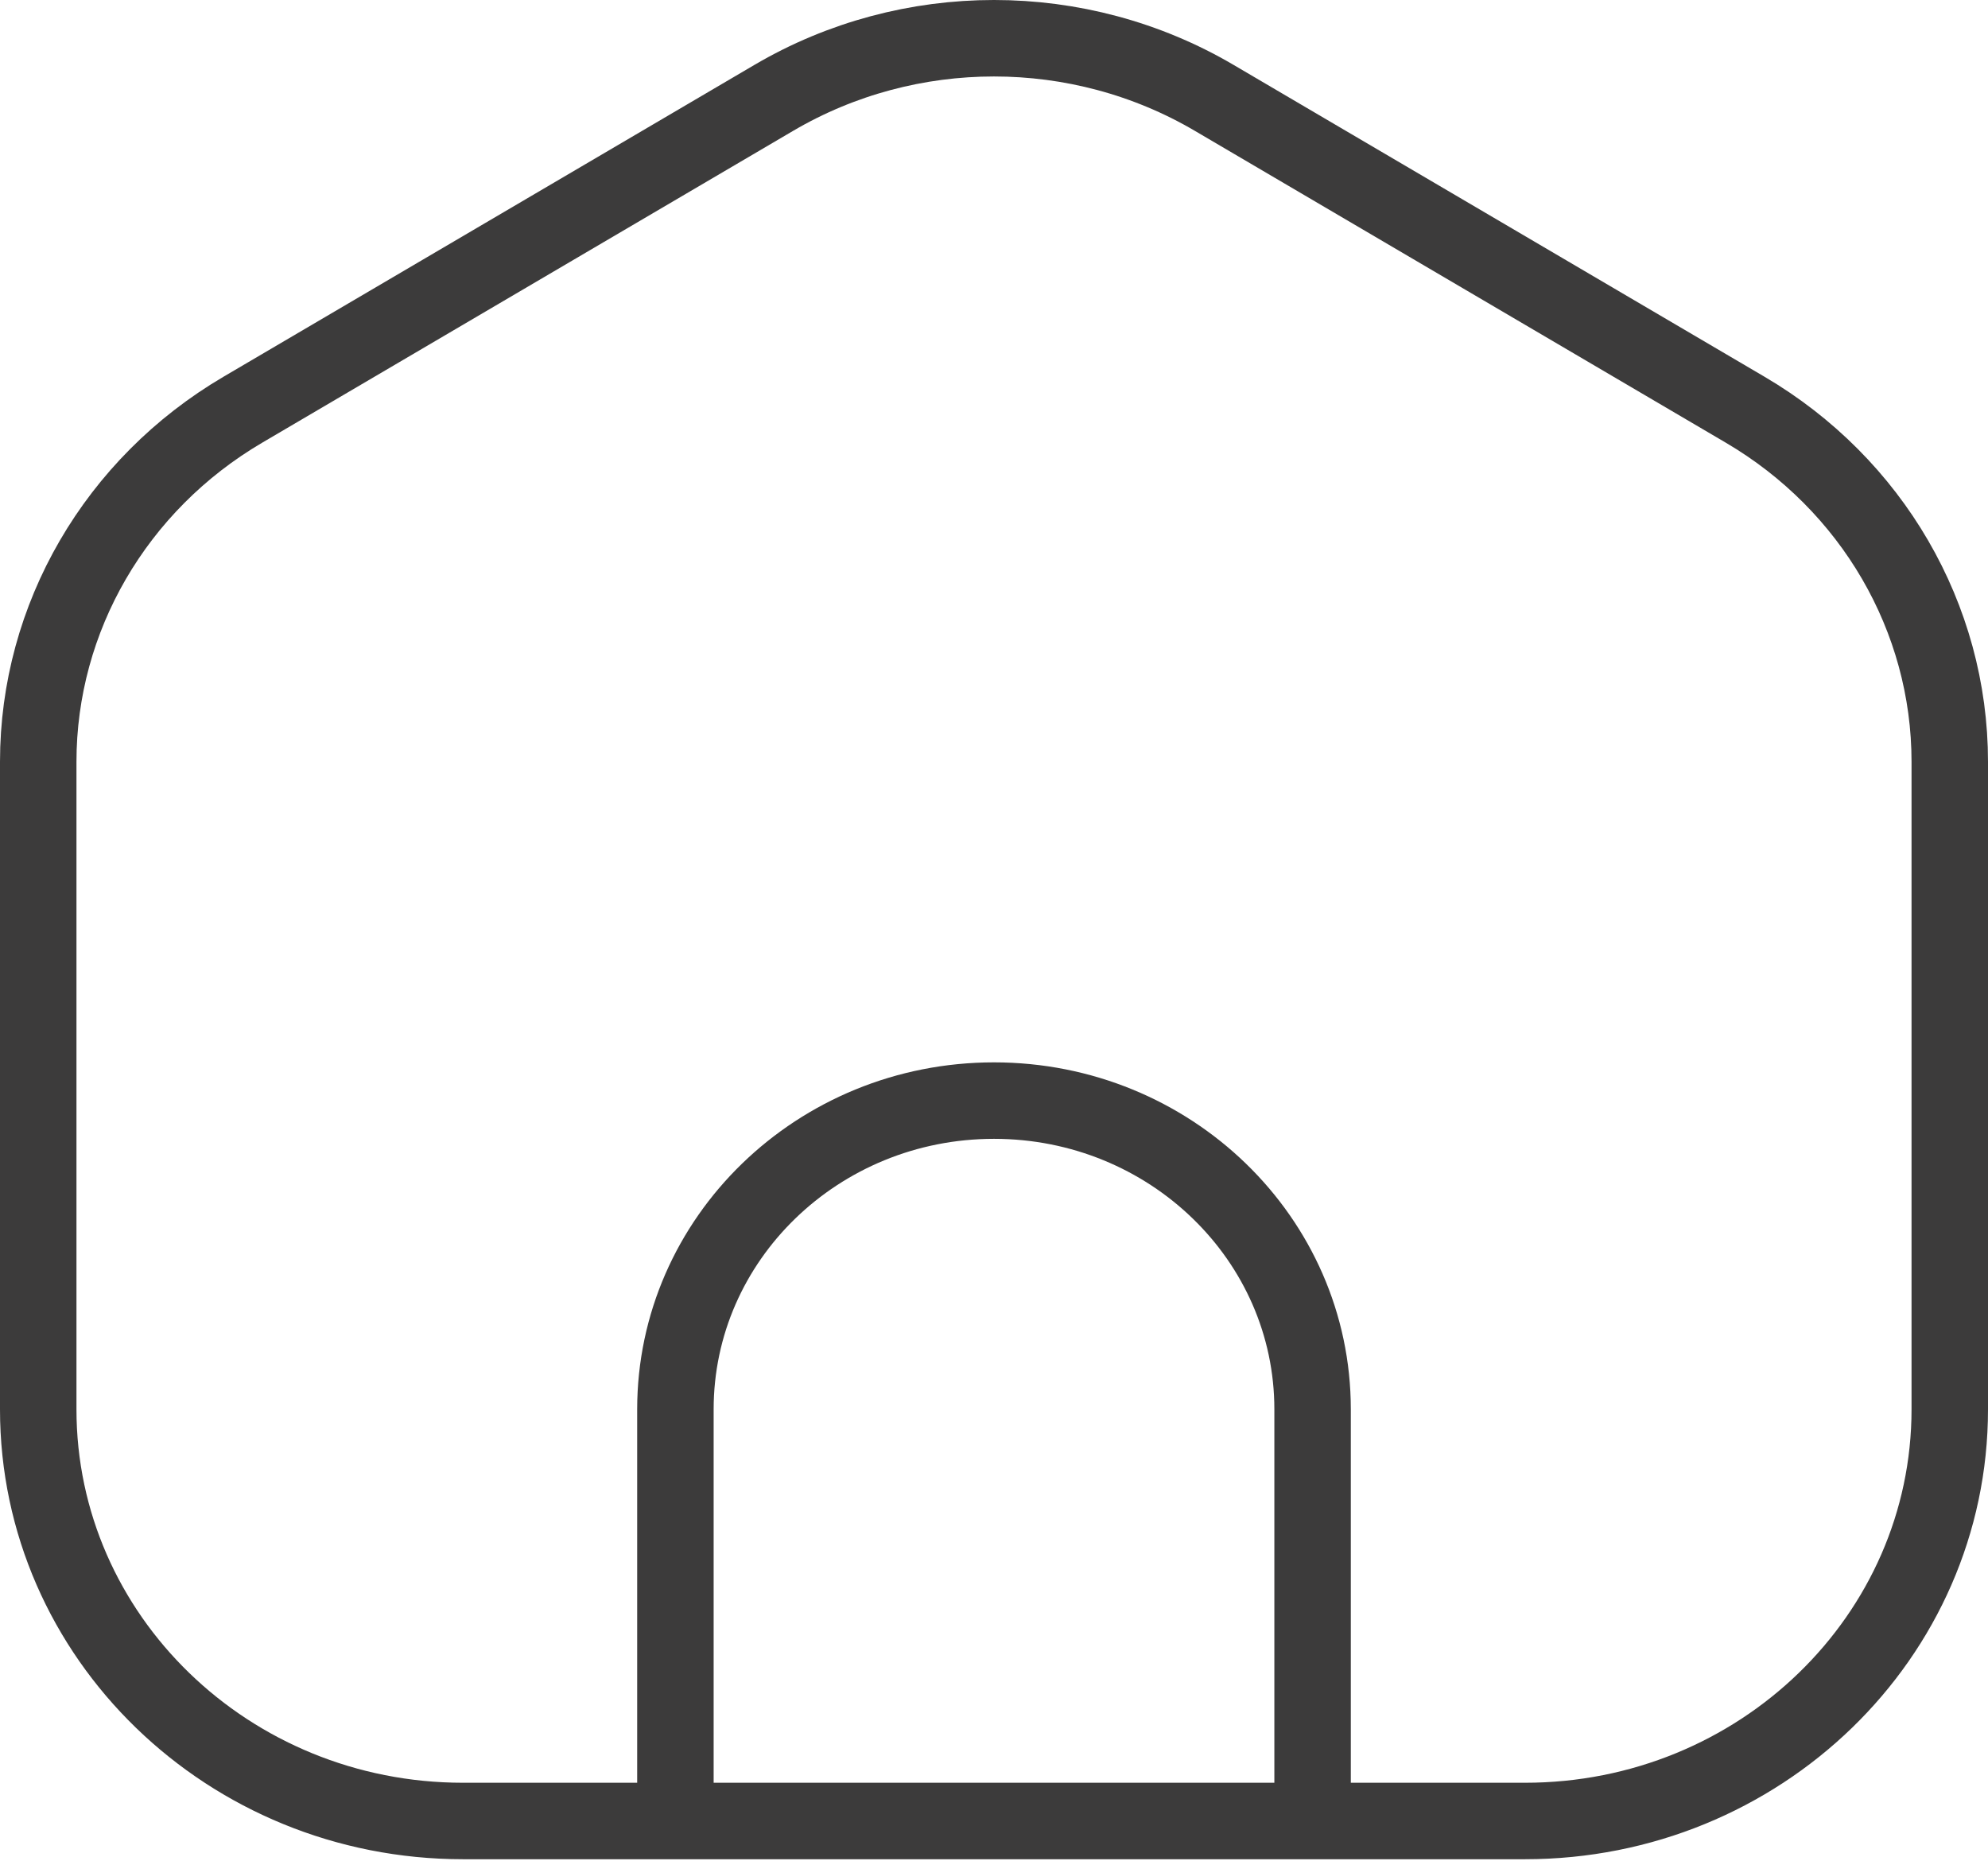
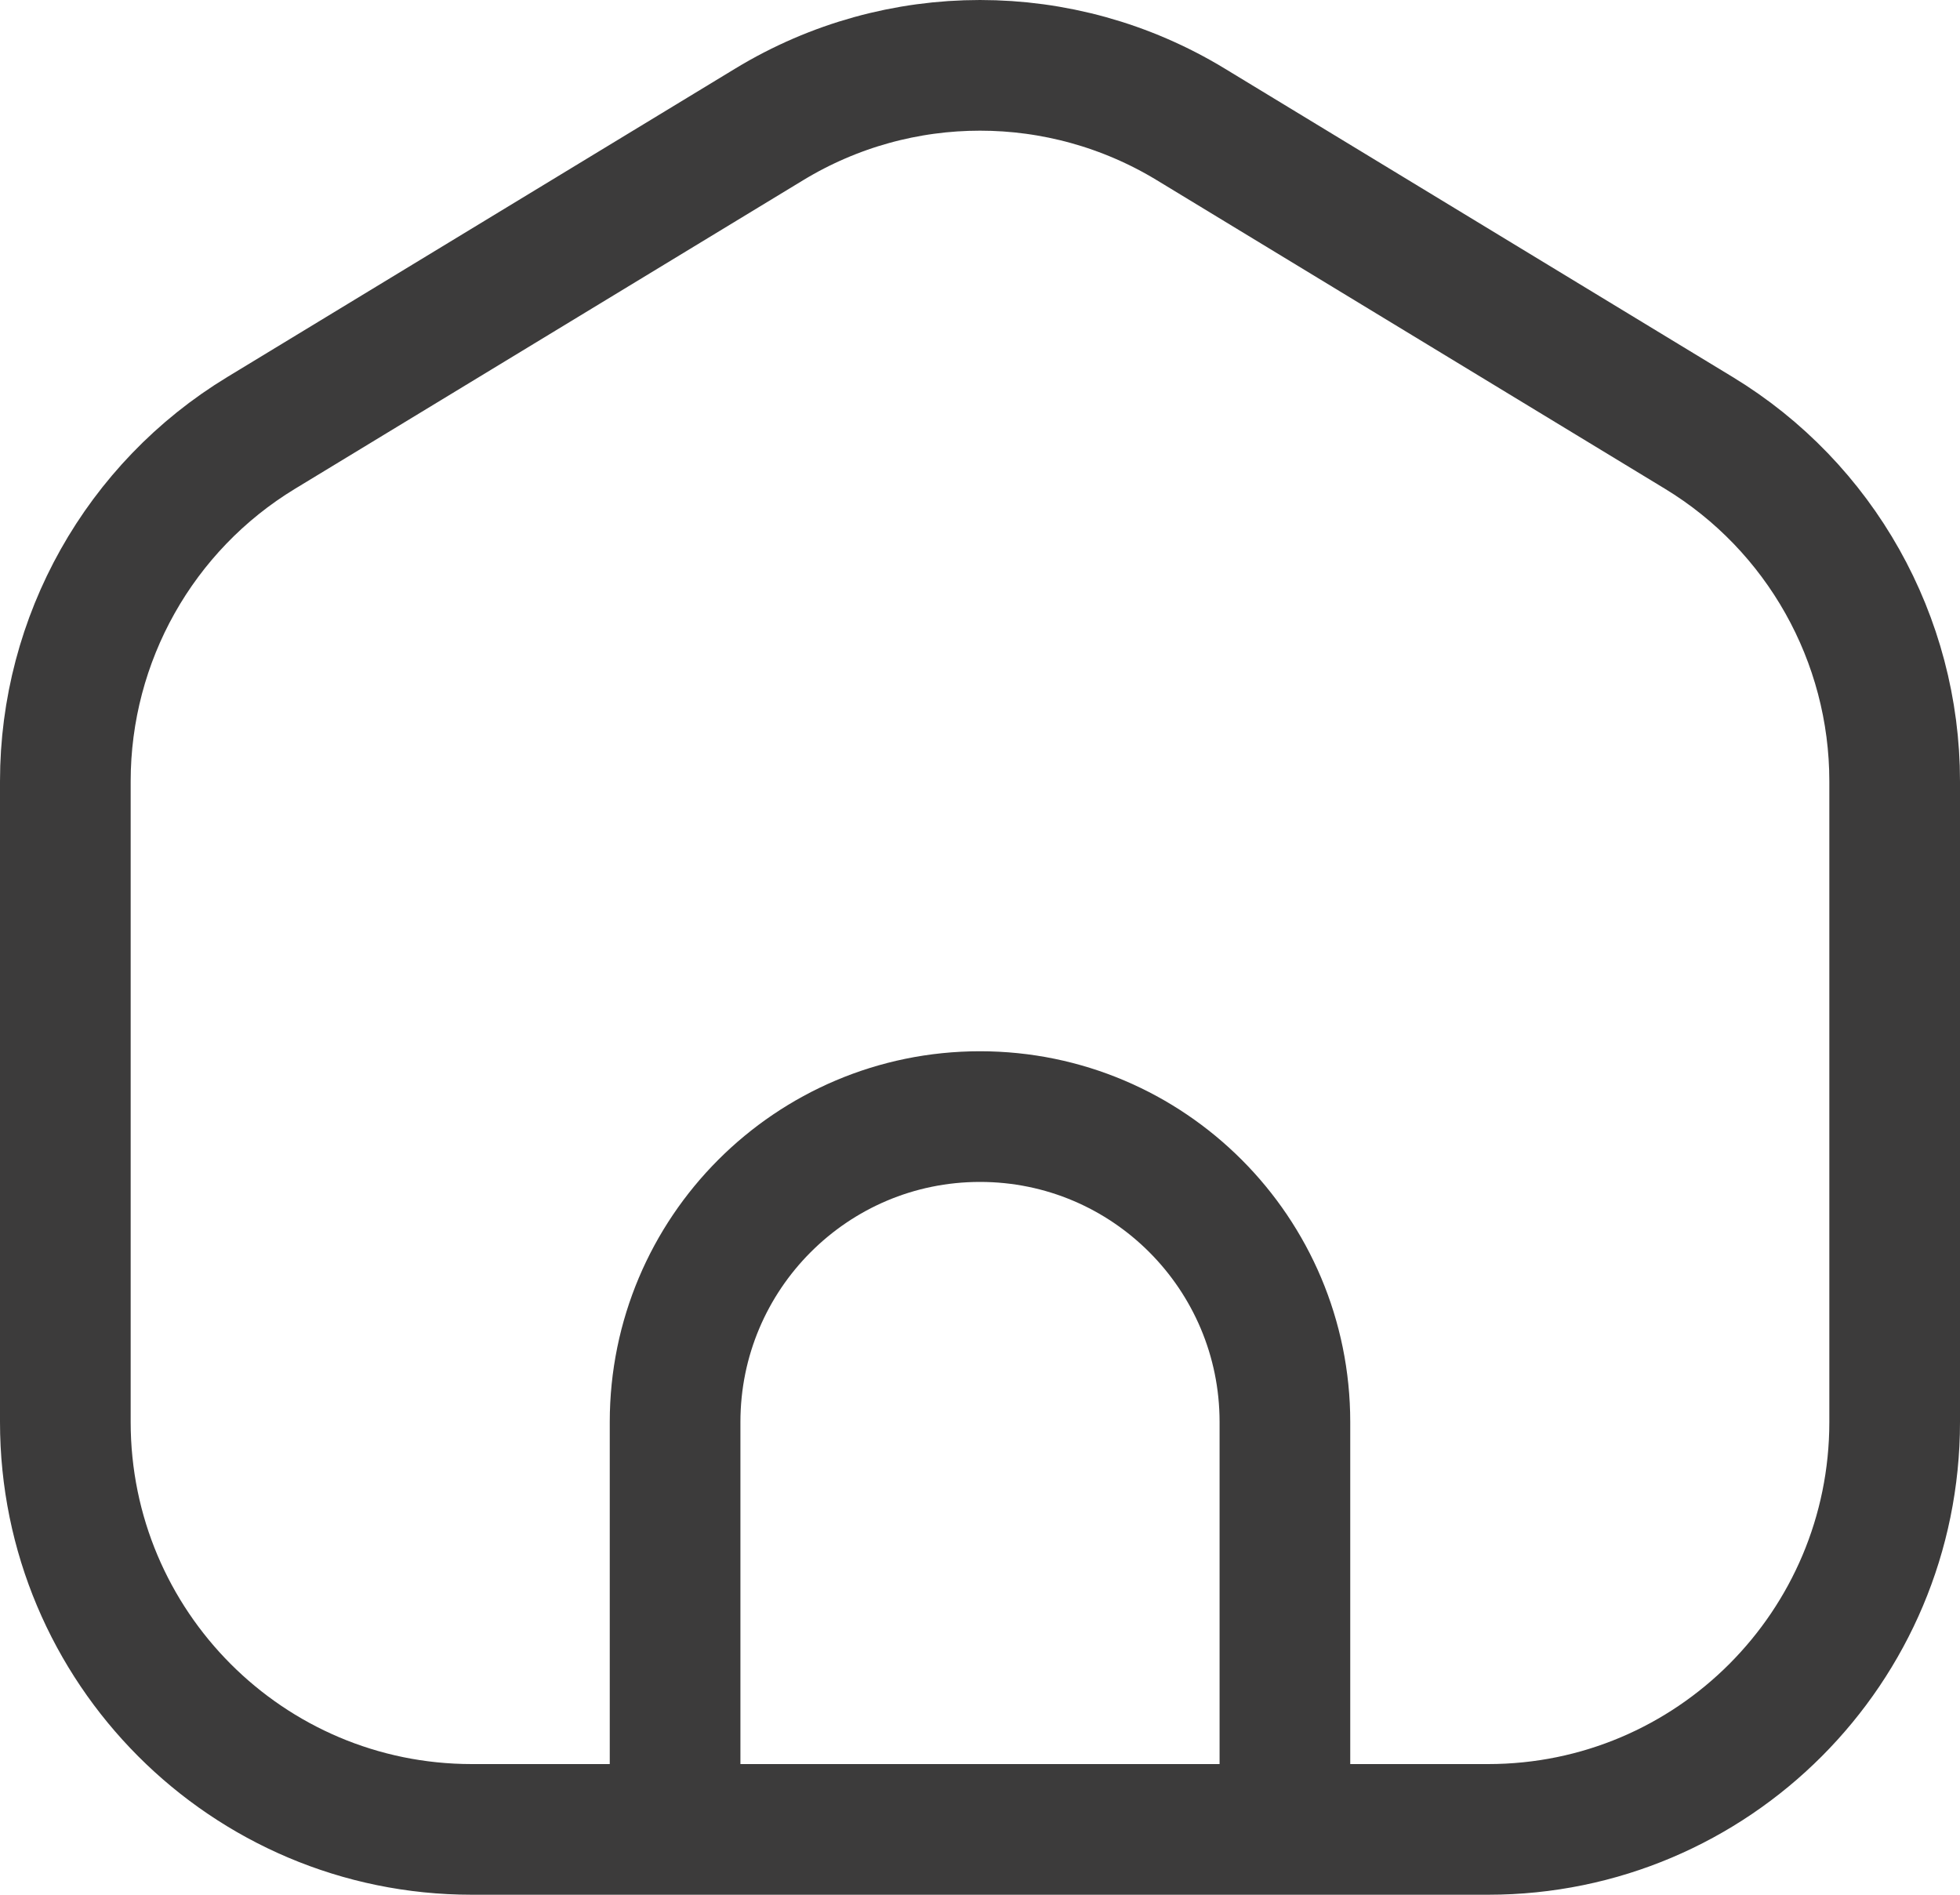
- <svg xmlns="http://www.w3.org/2000/svg" width="156" height="146" viewBox="0 0 156 146" fill="none">
-   <path d="M53 142.877H36.333C17.924 142.877 3 128.416 3 110.578V59.768C3 48.474 9.088 38 19.057 32.146L60.723 7.677C71.343 1.441 84.657 1.441 95.277 7.677L136.943 32.146C146.912 38 153 48.474 153 59.768V110.578C153 128.416 138.076 142.877 119.667 142.877H103M53 142.877V110.578C53 97.199 64.192 86.354 78 86.354C91.808 86.354 103 97.199 103 110.578V142.877M53 142.877H103" stroke="#3C3B3B" stroke-width="6" stroke-linecap="round" stroke-linejoin="round" />
+ <svg xmlns="http://www.w3.org/2000/svg" width="30" height="29" viewBox="0 0 30 29" fill="none">
+   <path d="M10.333 28H7.222C3.786 28 1 25.209 1 21.765V11.958C1 9.778 2.136 7.756 3.997 6.626L11.775 1.903C13.757 0.699 16.243 0.699 18.225 1.903L26.003 6.626C27.863 7.756 29 9.778 29 11.958V21.765C29 25.209 26.214 28 22.778 28H19.667M10.333 28V21.765C10.333 19.183 12.423 17.09 15 17.09C17.577 17.09 19.667 19.183 19.667 21.765V28M10.333 28H19.667" stroke="#3C3B3B" stroke-width="2" stroke-linecap="round" stroke-linejoin="round" />
</svg>
